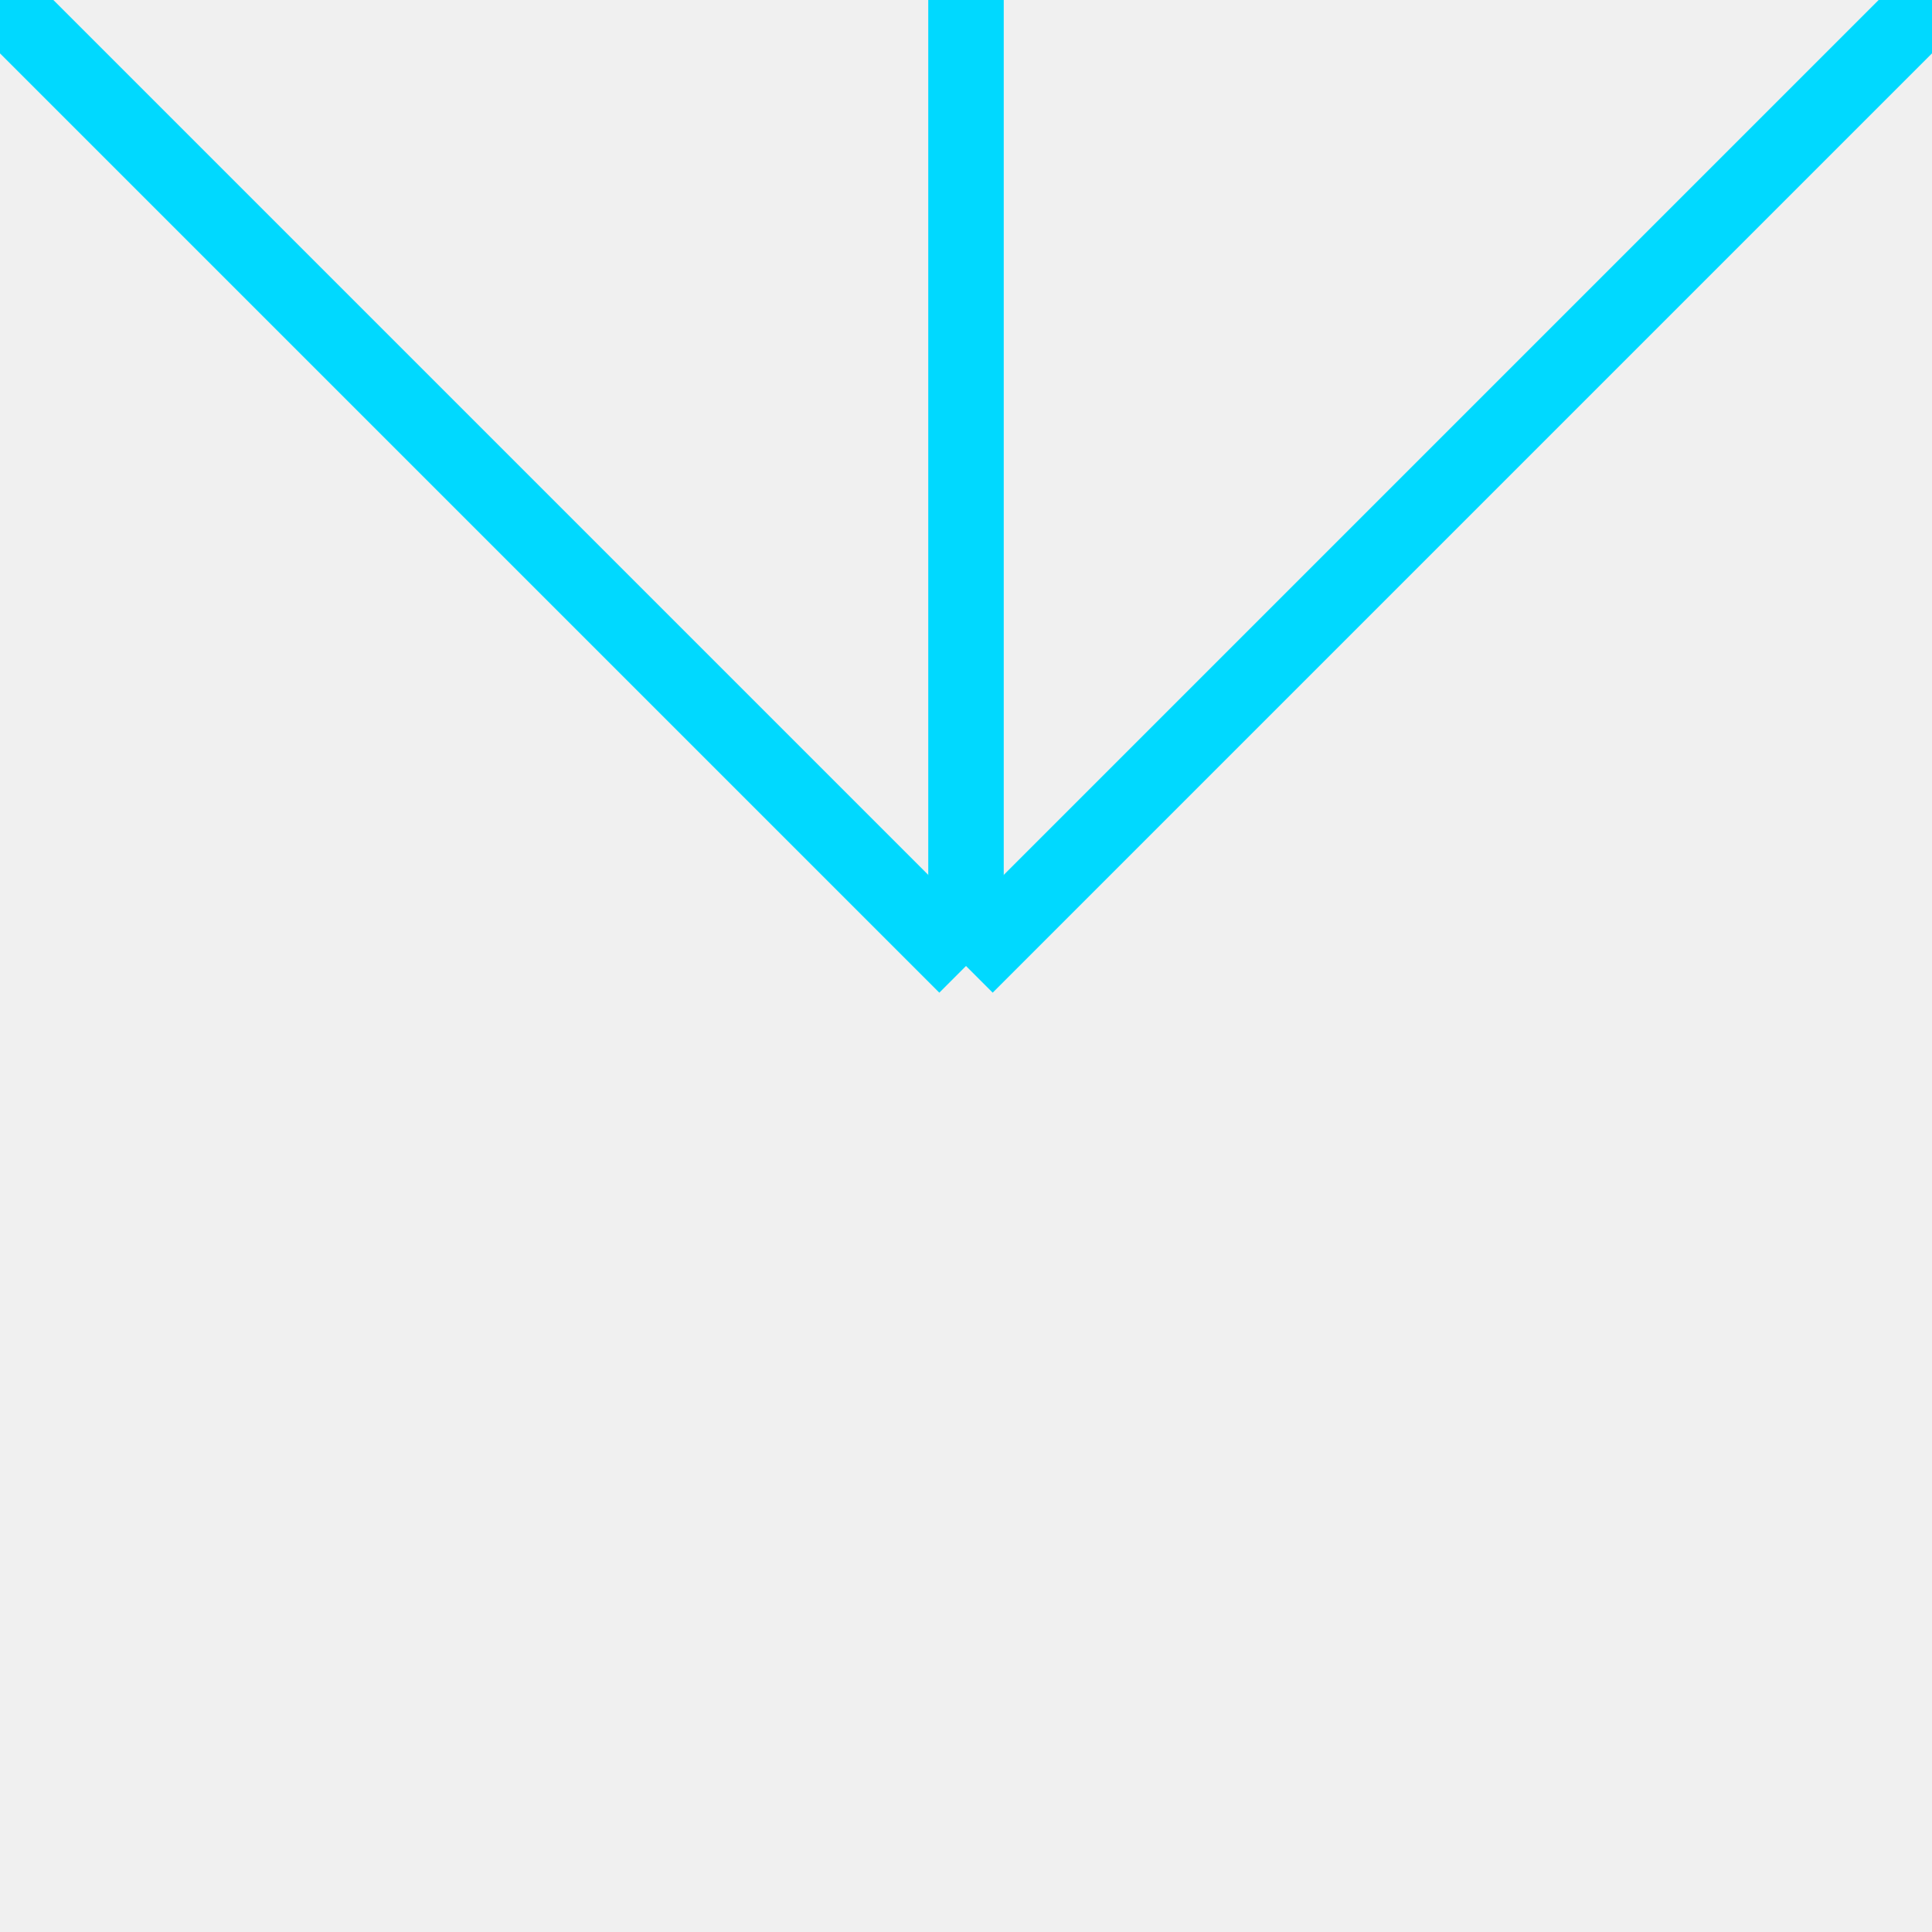
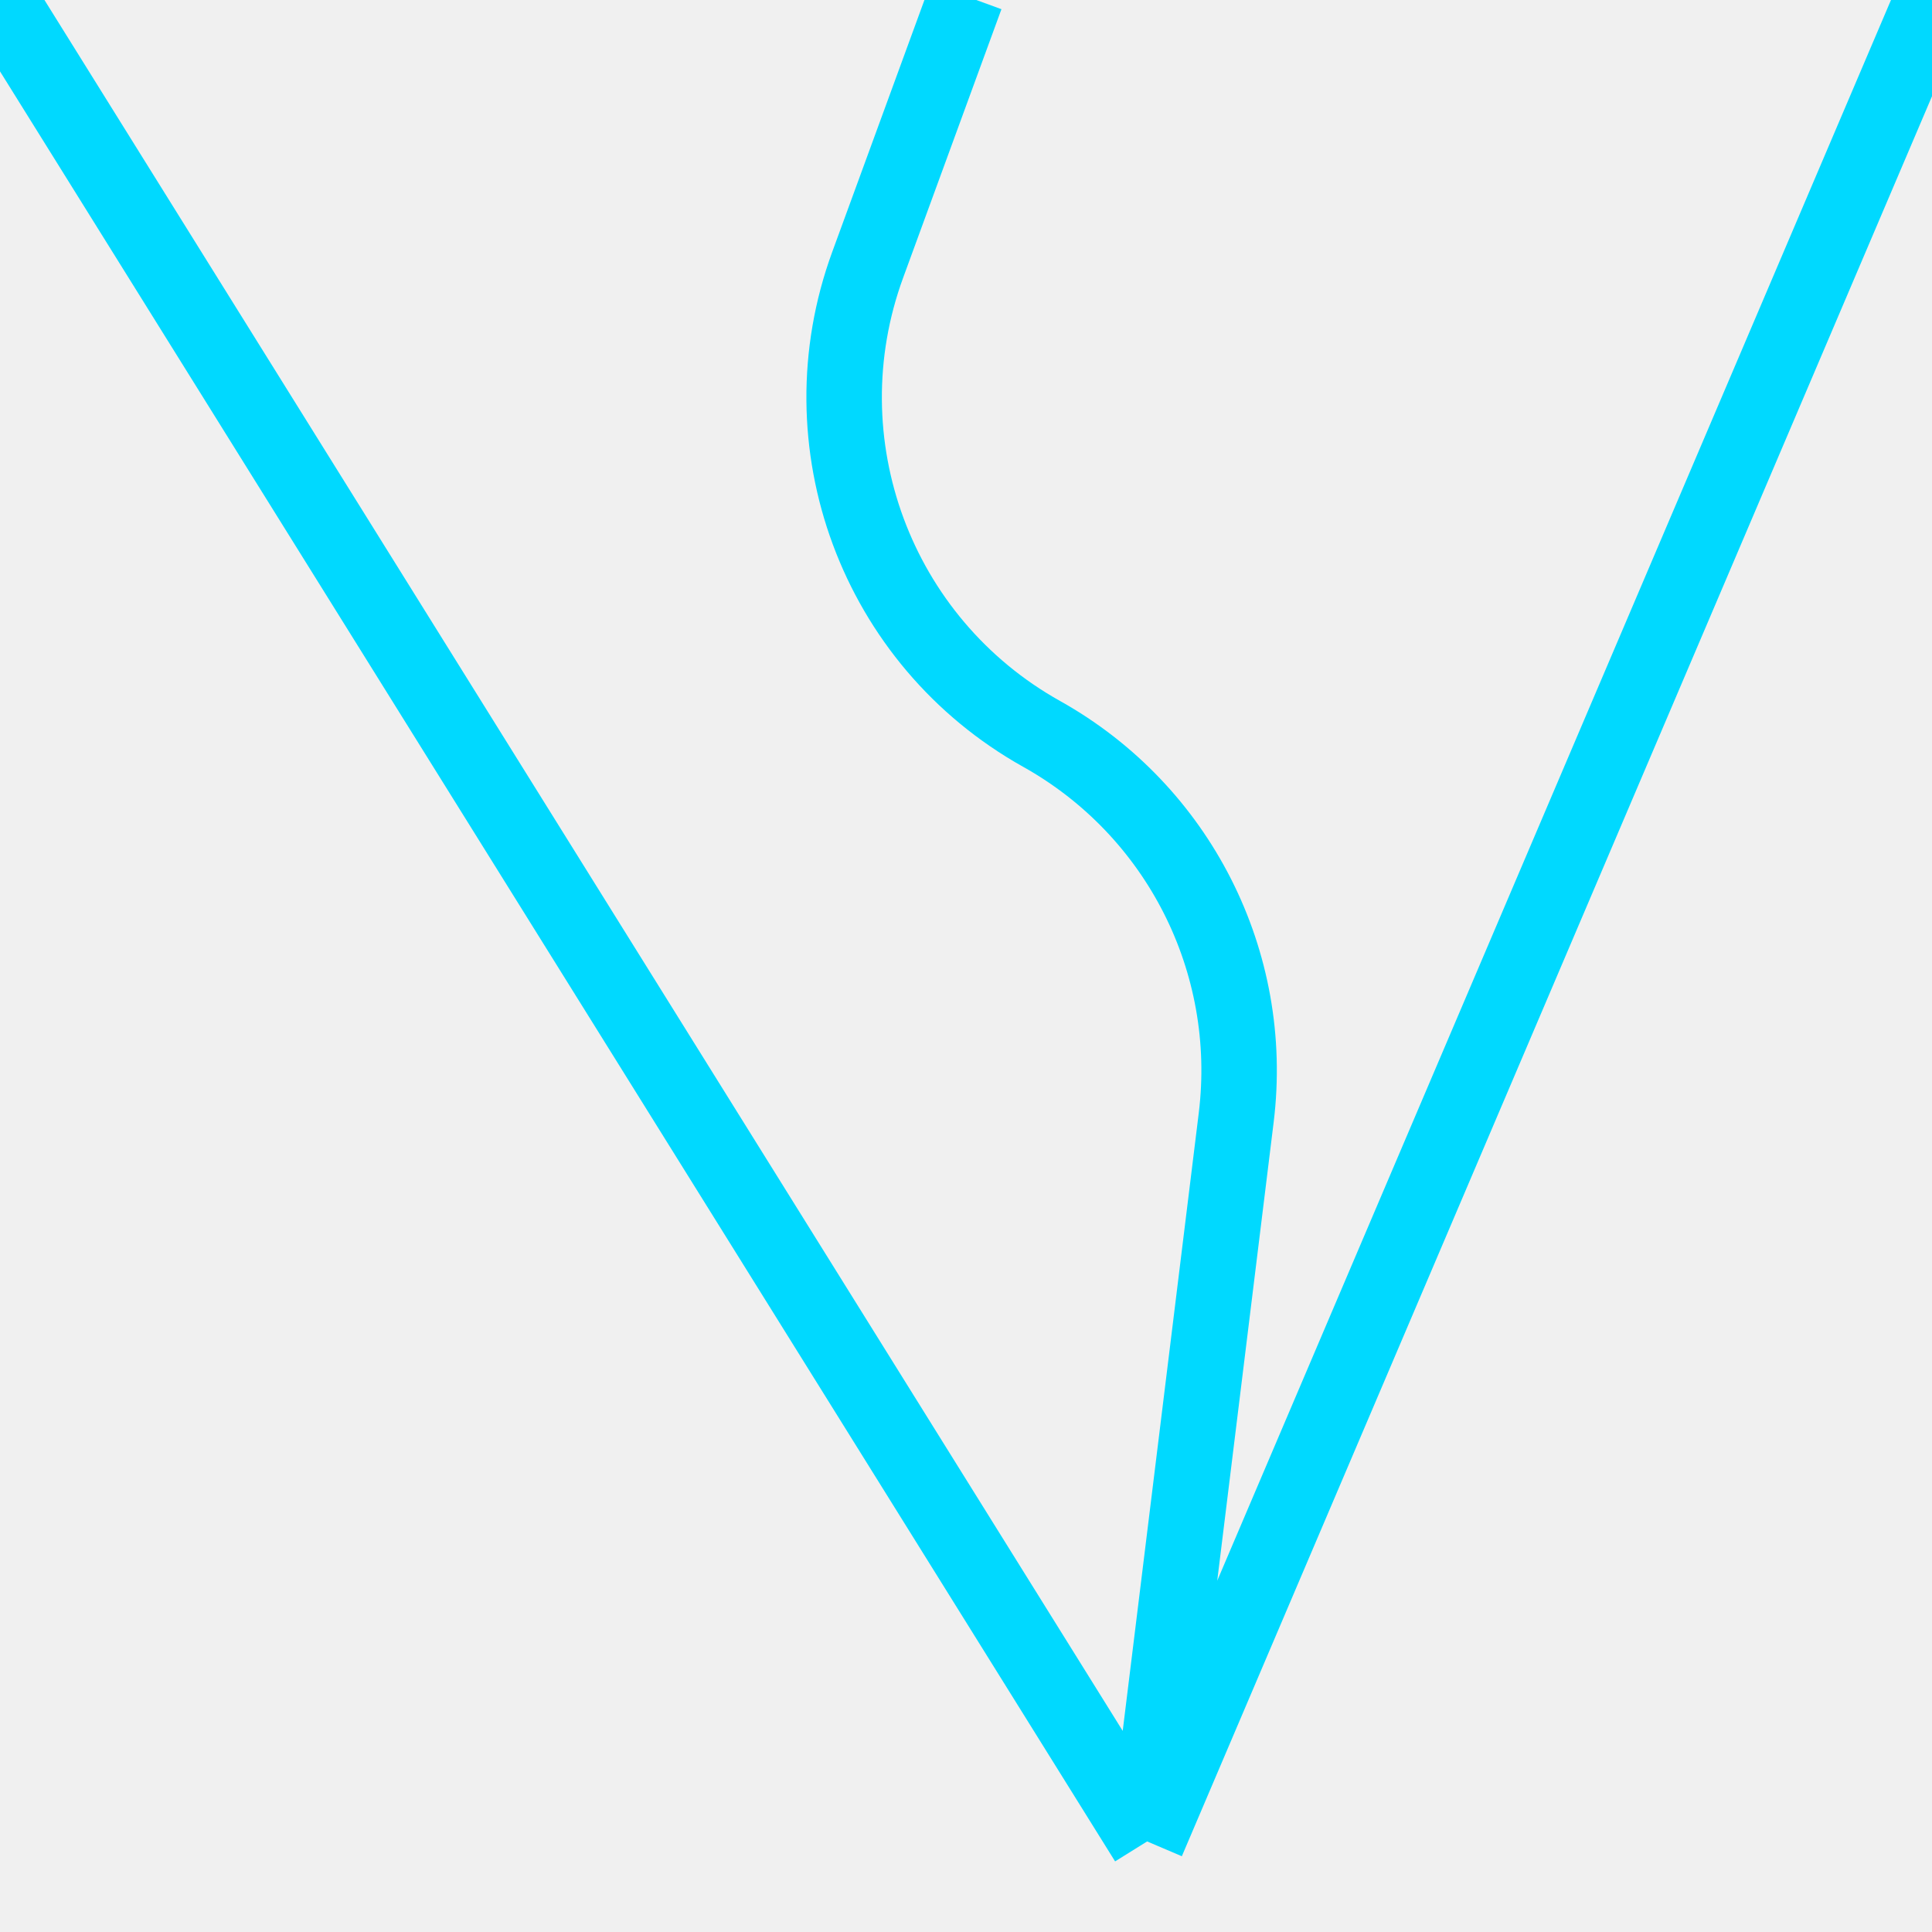
<svg xmlns="http://www.w3.org/2000/svg" width="256" height="256" viewBox="0 0 256 256" fill="none">
  <g clip-path="url(#clip0_0_7)">
-     <path d="M128 -0.5V127.5" stroke="#00D9FF" stroke-width="10" />
-     <path d="M128 128L-3.24814e-06 4.38125e-06" stroke="#00D9FF" stroke-width="10" />
-     <path d="M128 128L256 1.51708e-05" stroke="#00D9FF" stroke-width="10" />
+     <path d="M152 244L256 3.29415e-06M152 244L-5.44772e-05 -9.9207e-05M152 244L163.805 148.082C166.342 127.473 156.15 107.378 138.023 97.248C116.116 85.006 106.345 58.663 114.971 35.096L128 -0.5" stroke="#00D9FF" stroke-width="10" />
  </g>
  <defs>
    <clipPath id="clip0_0_7">
      <rect width="256" height="256" fill="white" />
    </clipPath>
  </defs>
</svg>
